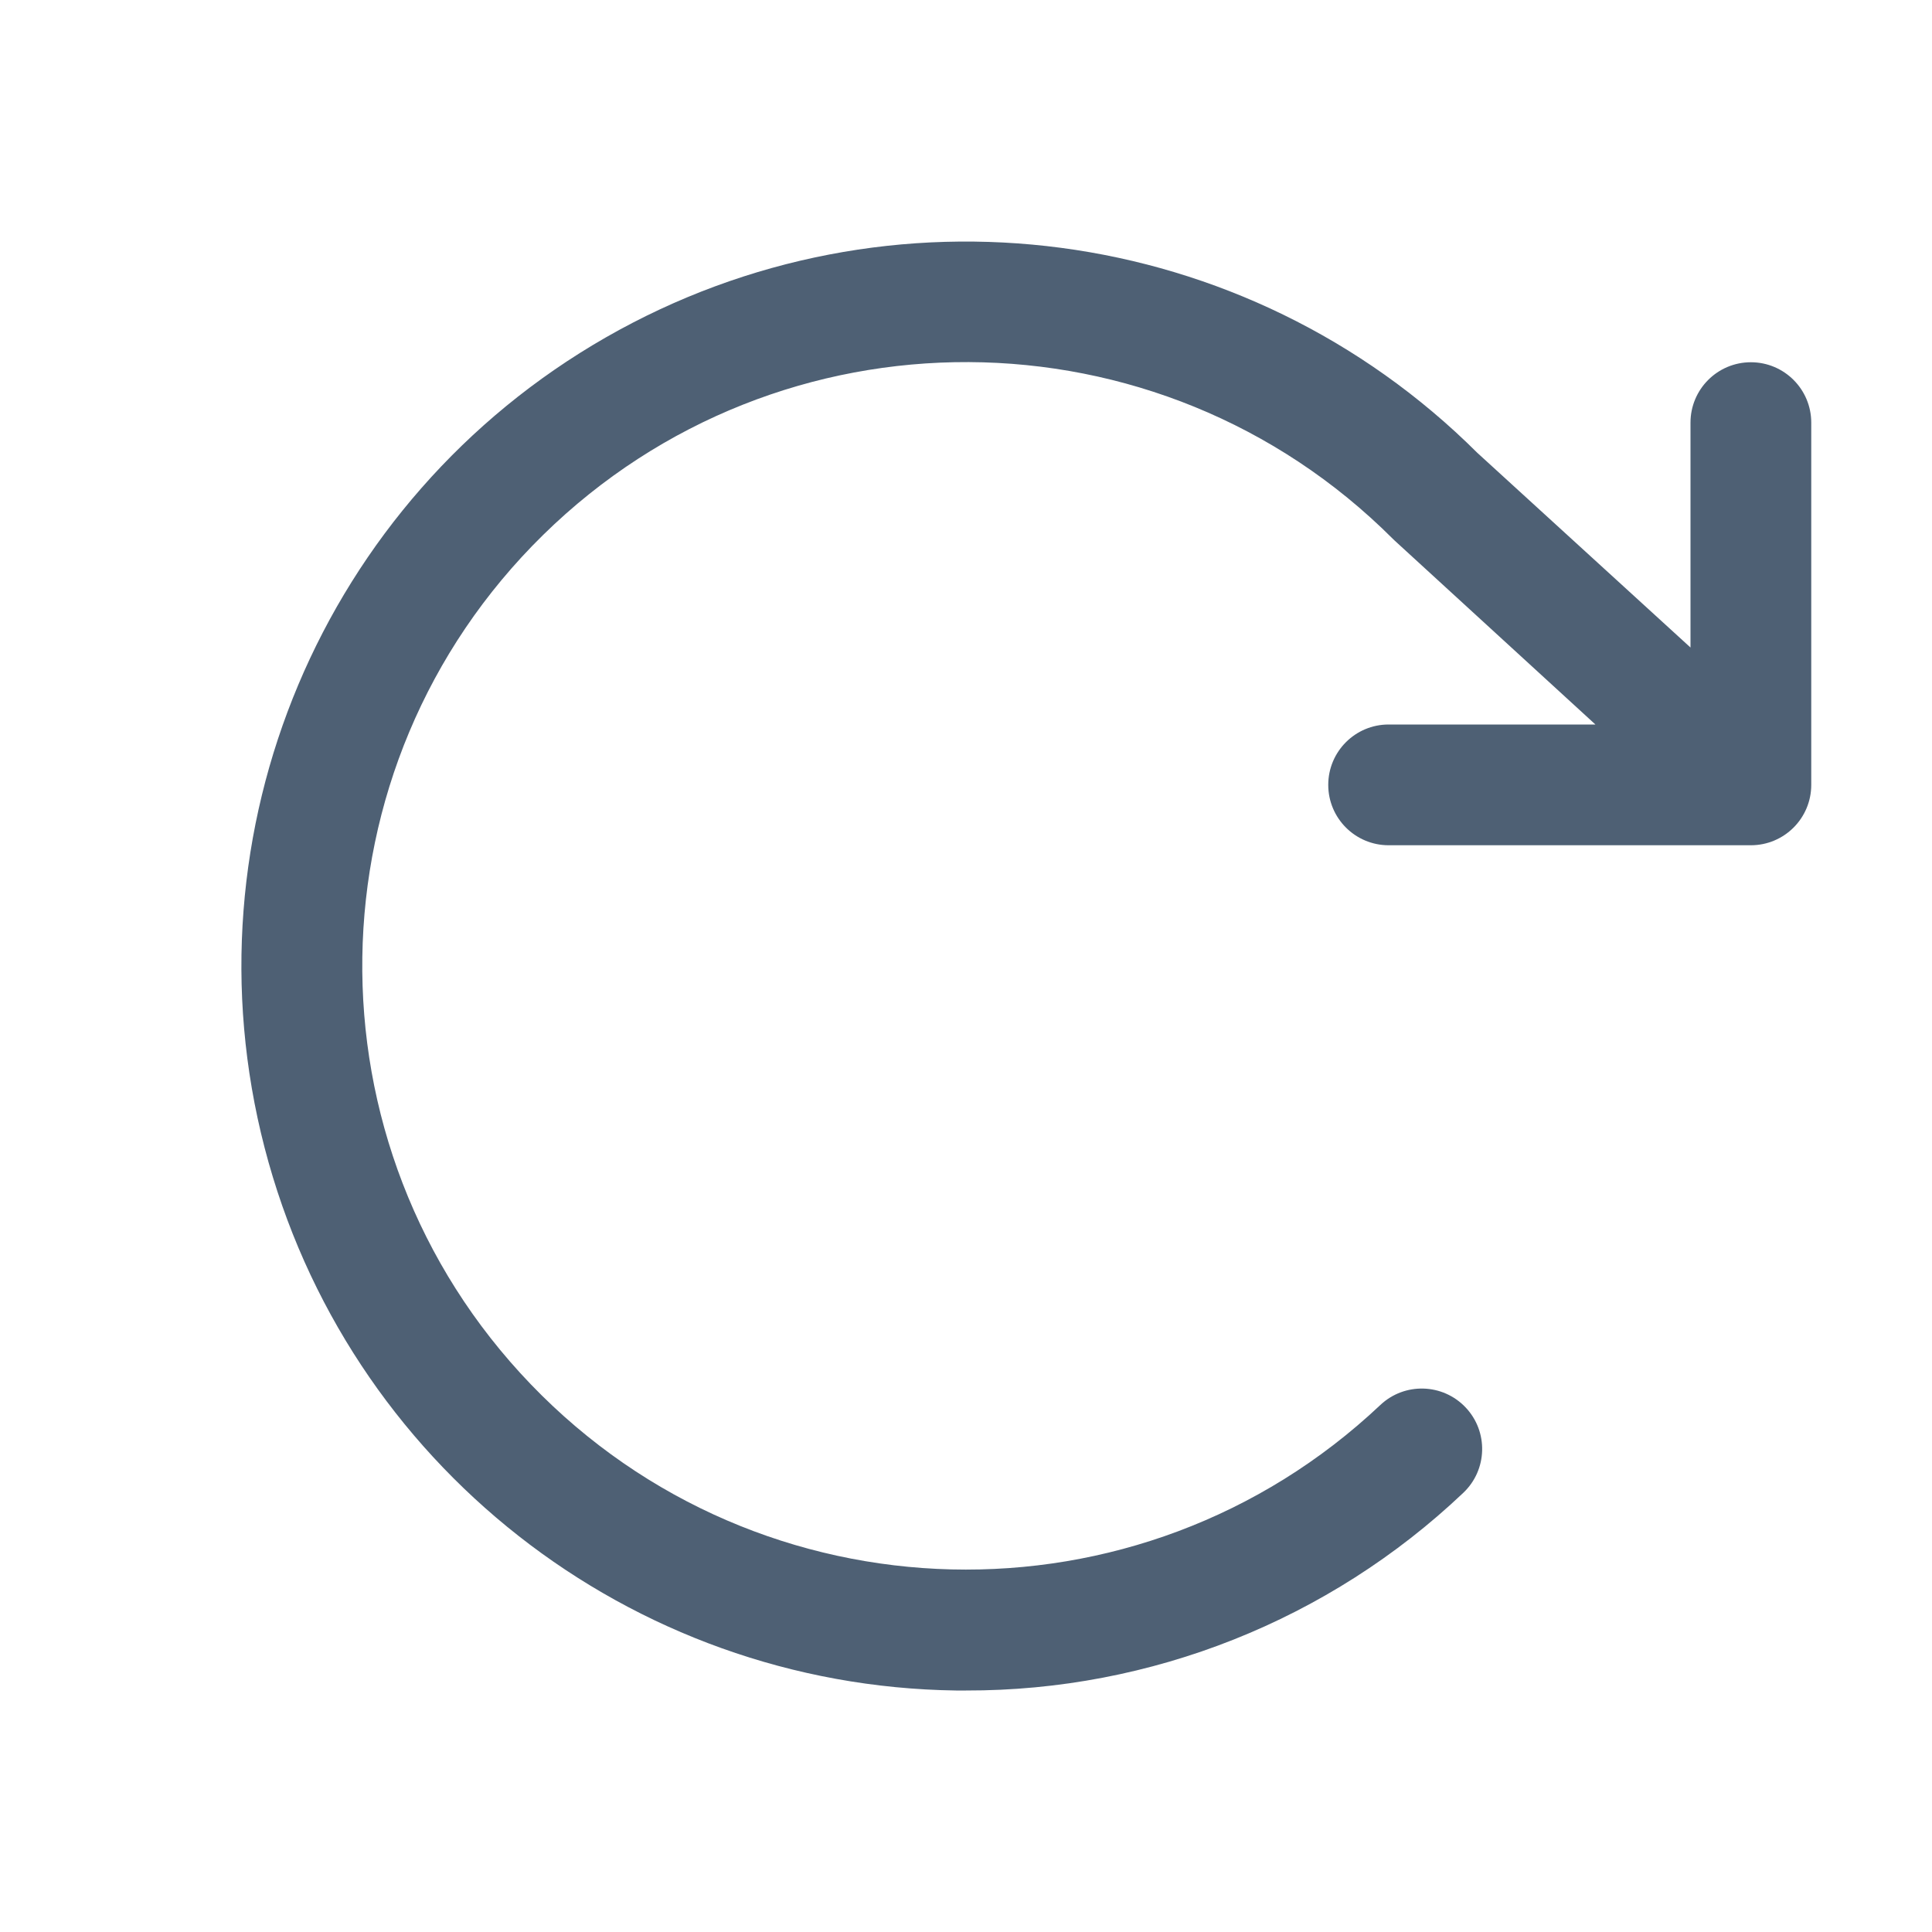
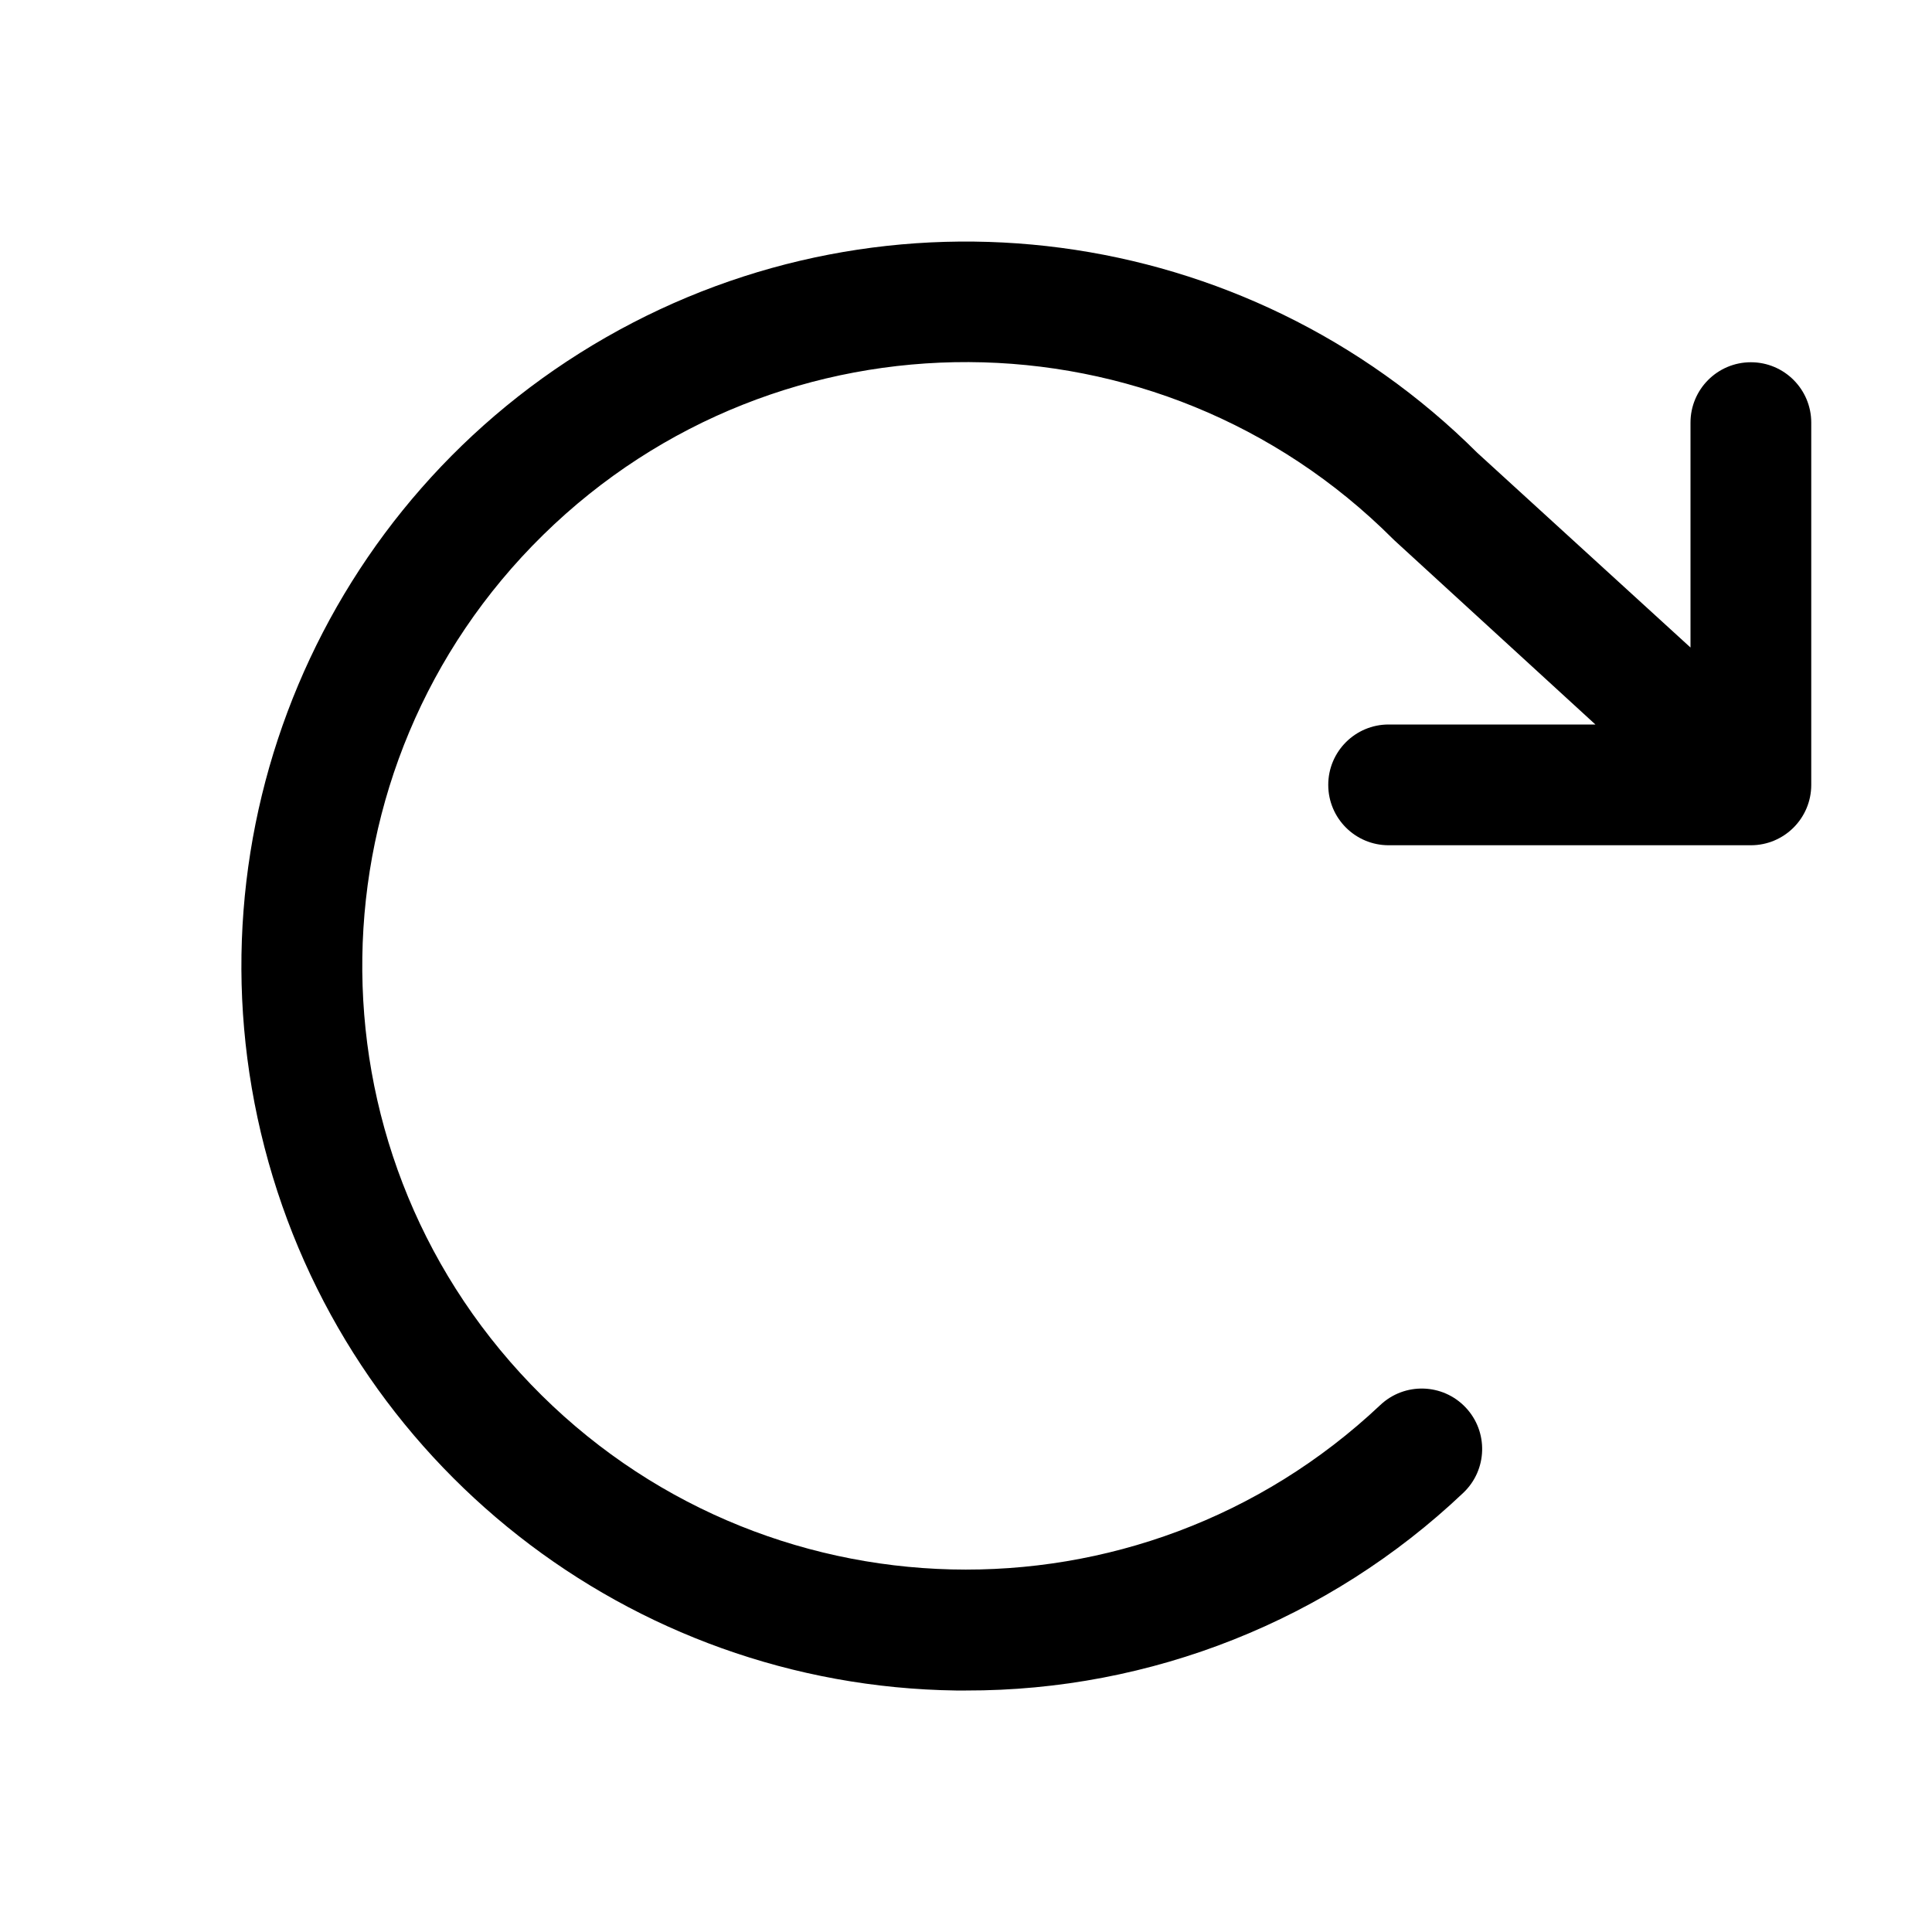
- <svg xmlns="http://www.w3.org/2000/svg" width="24" height="24" fill="#4e6074" viewBox="0 0 256 256">
+ <svg xmlns="http://www.w3.org/2000/svg" width="32" height="32" fill="#000000" viewBox="0 0 256 256">
  <path d="M240,56v48a8,8,0,0,1-8,8H184a8,8,0,0,1,0-16H211.4L184.81,71.64l-.25-.24a80,80,0,1,0-1.67,114.78,8,8,0,0,1,11,11.63A95.44,95.44,0,0,1,128,224h-1.32A96,96,0,1,1,195.75,60L224,85.8V56a8,8,0,1,1,16,0Z" />
</svg>
